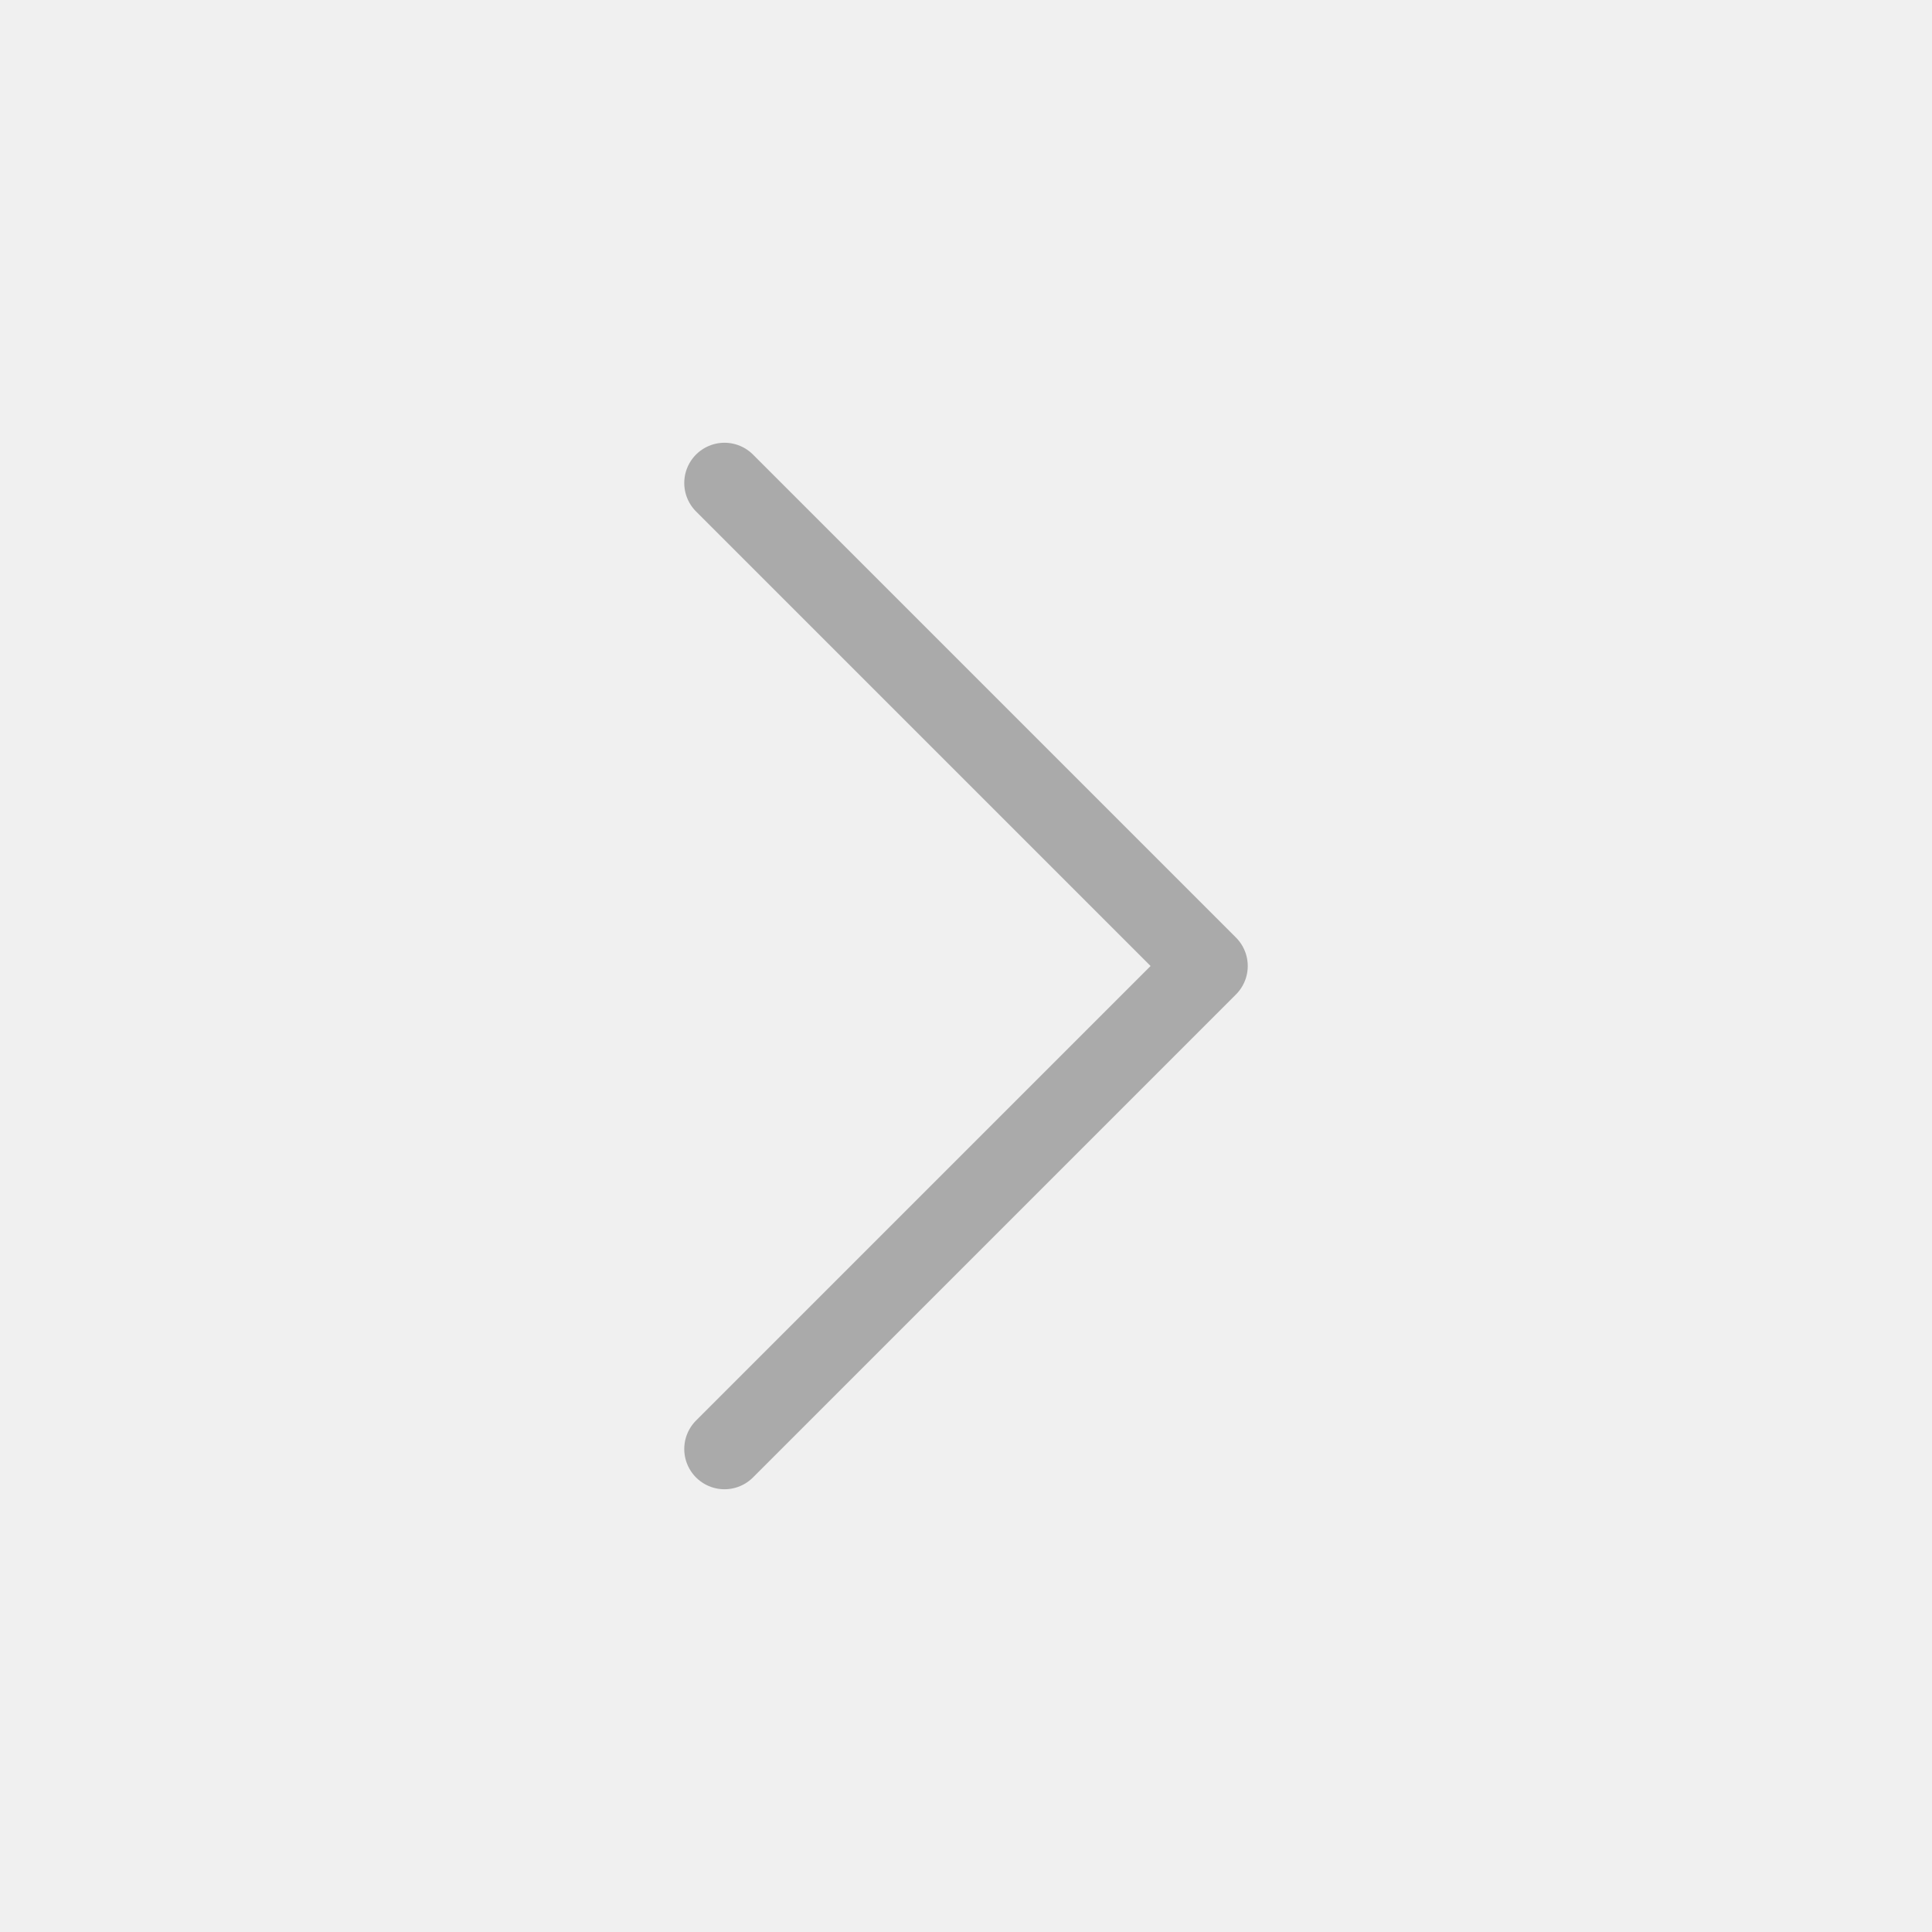
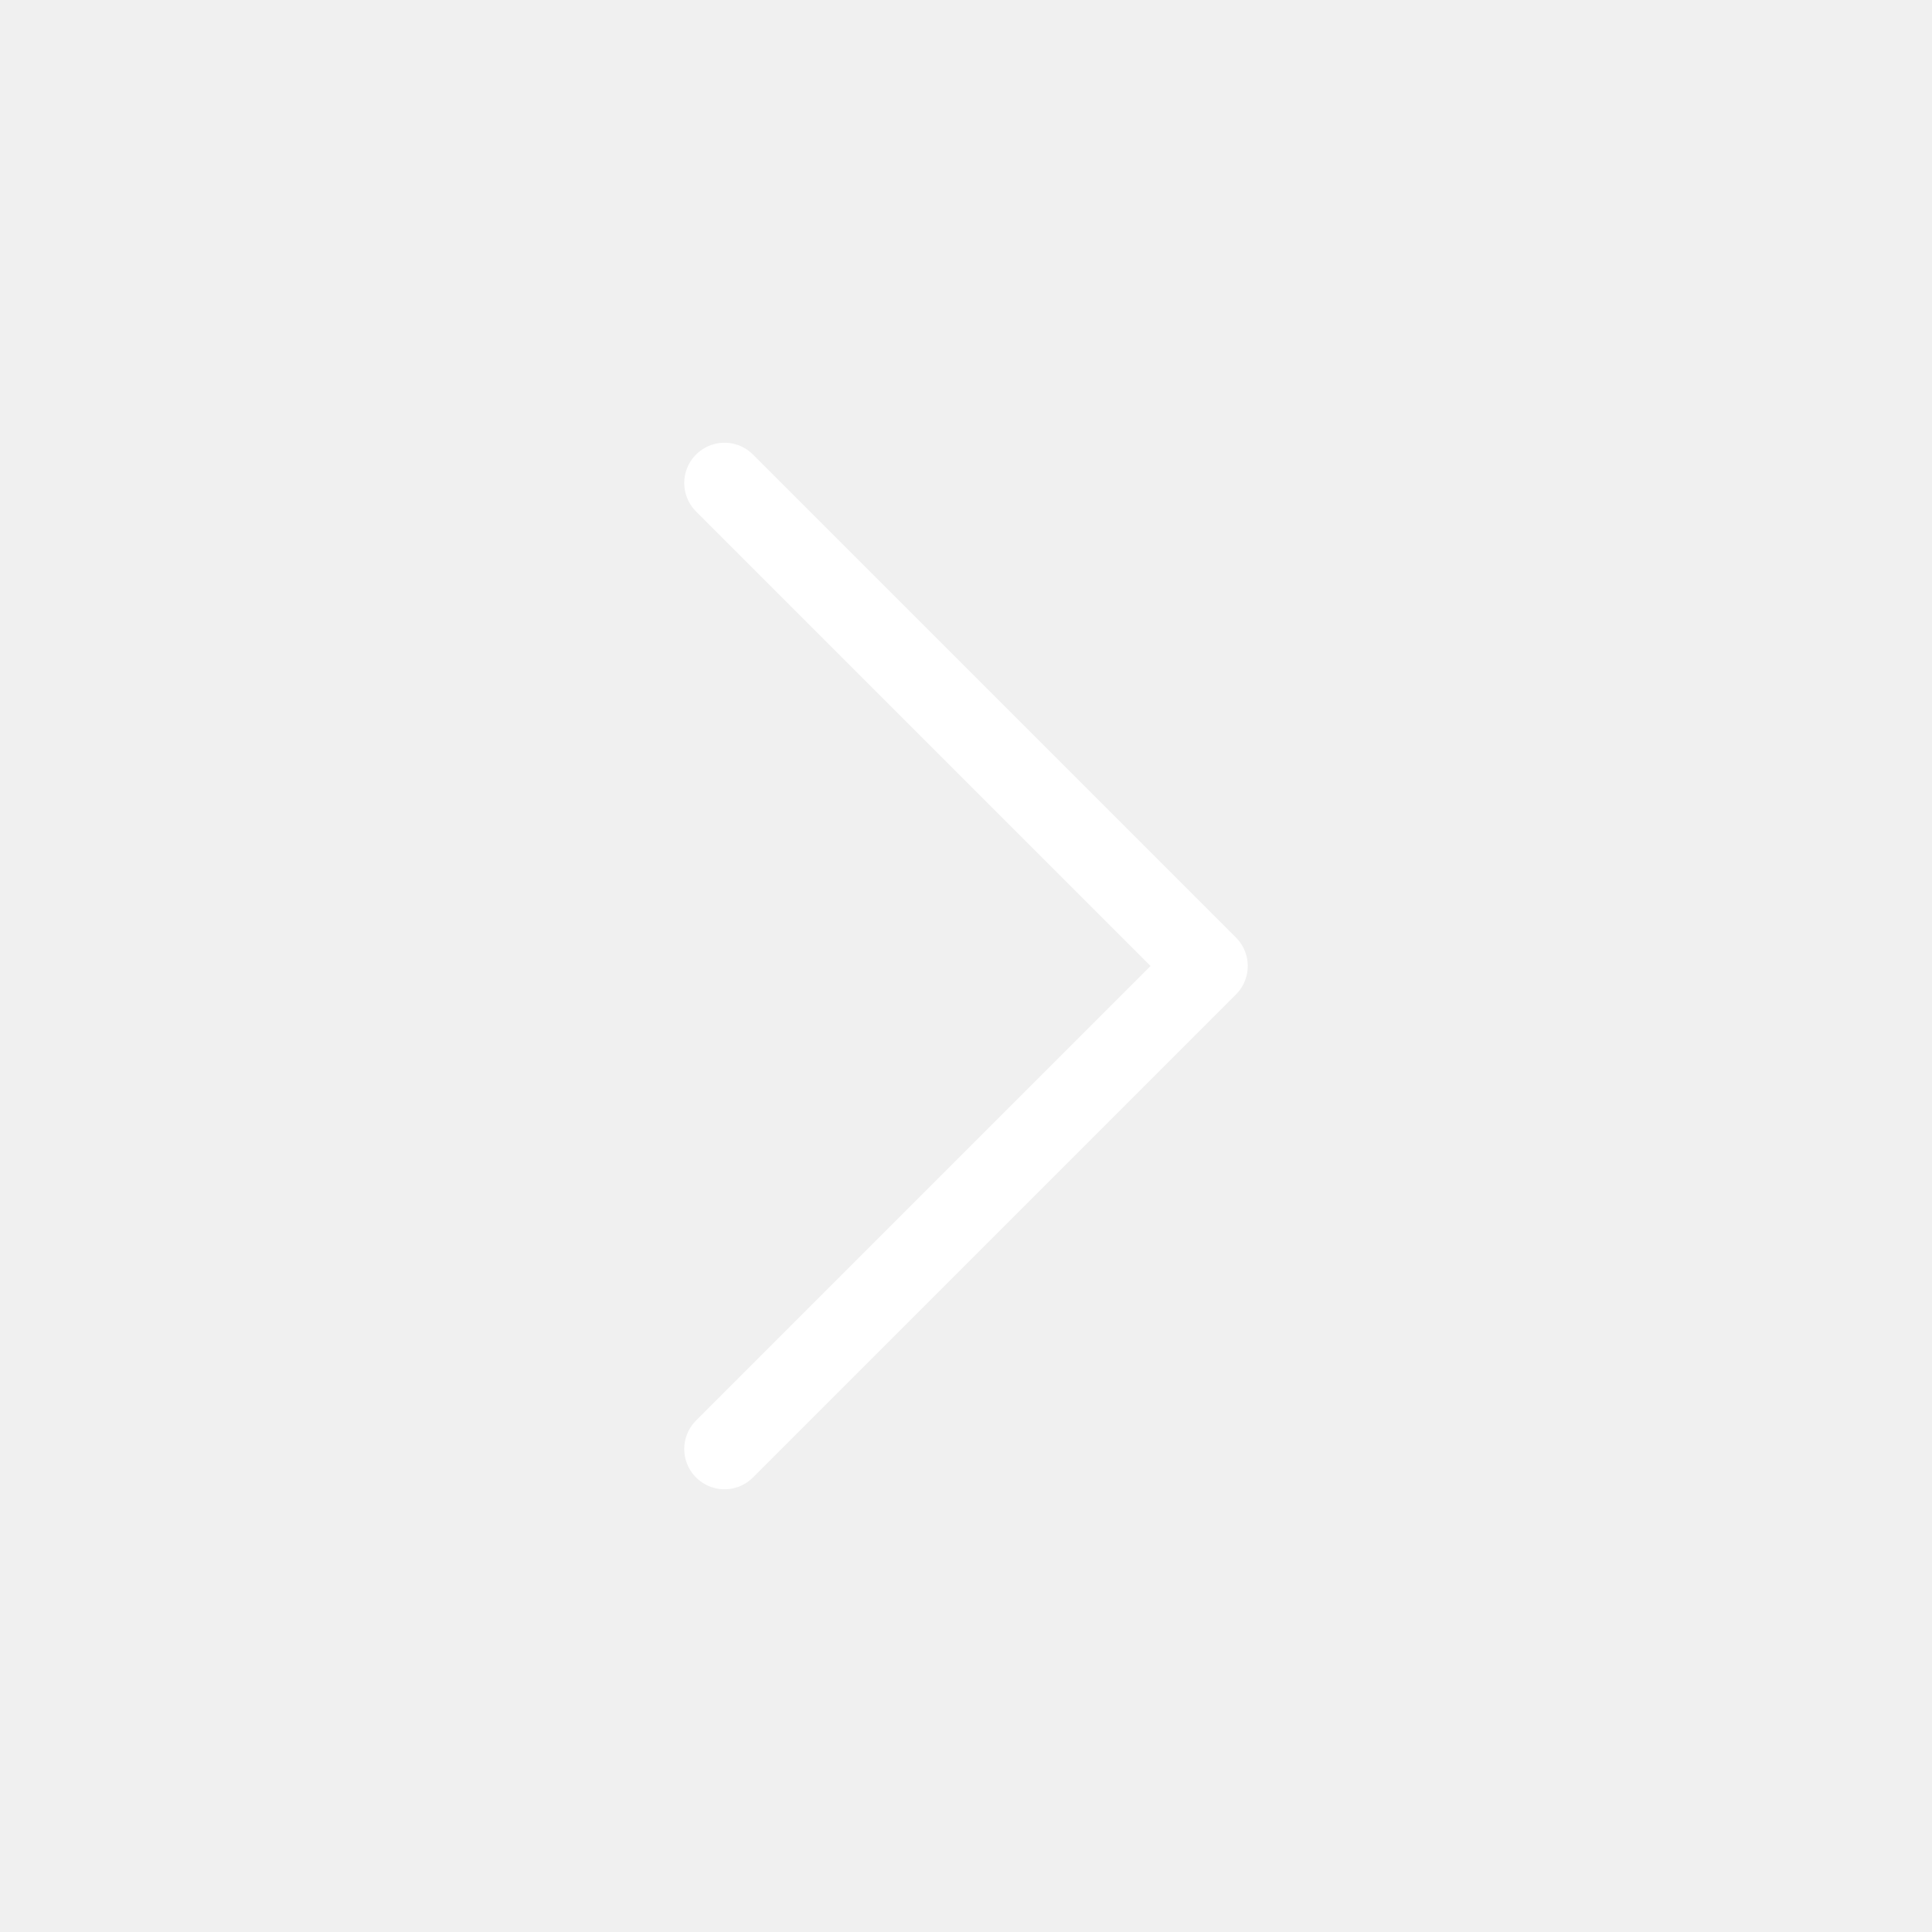
- <svg xmlns="http://www.w3.org/2000/svg" width="80" height="80" viewBox="0 0 24 24" fill="none" stroke="#aaa" stroke-width="1" stroke-linecap="round" stroke-linejoin="round">
+ <svg xmlns="http://www.w3.org/2000/svg" width="120" height="120" viewBox="0 0 24 24" fill="none" stroke="#fff" stroke-width="1" stroke-linecap="round" stroke-linejoin="round">
  <path d="M9 18l6-6-6-6" />
</svg>
